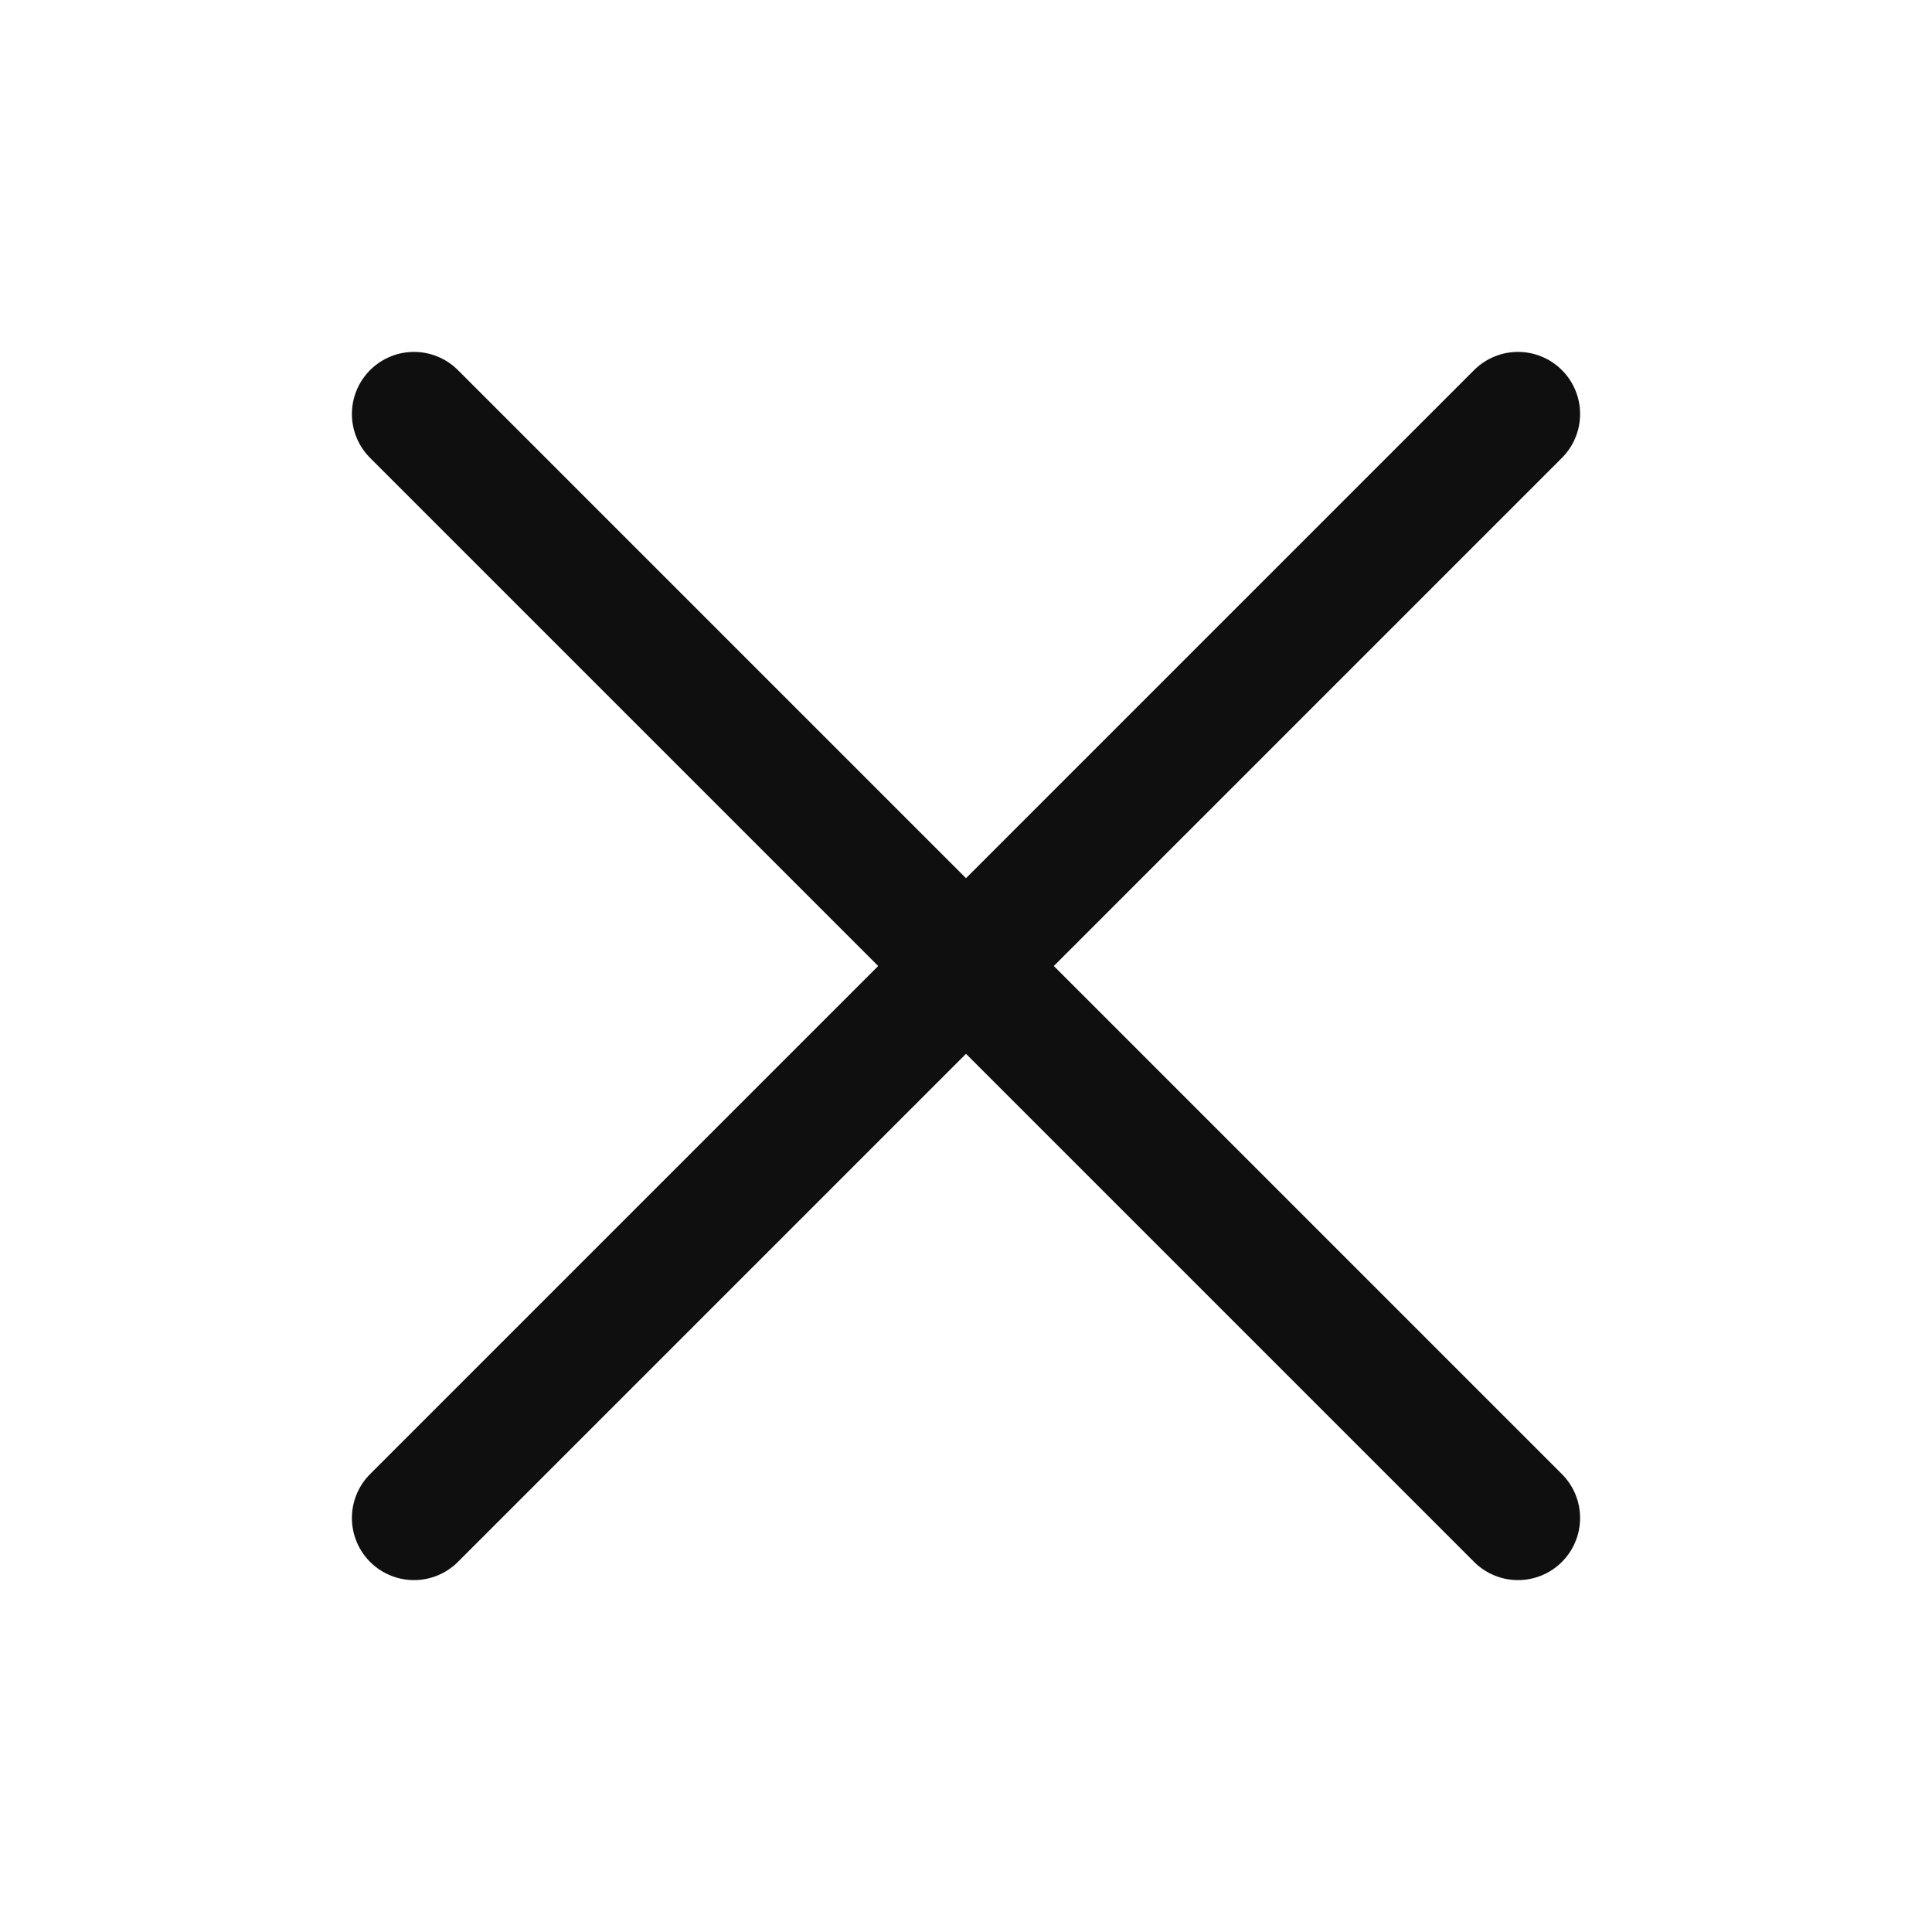
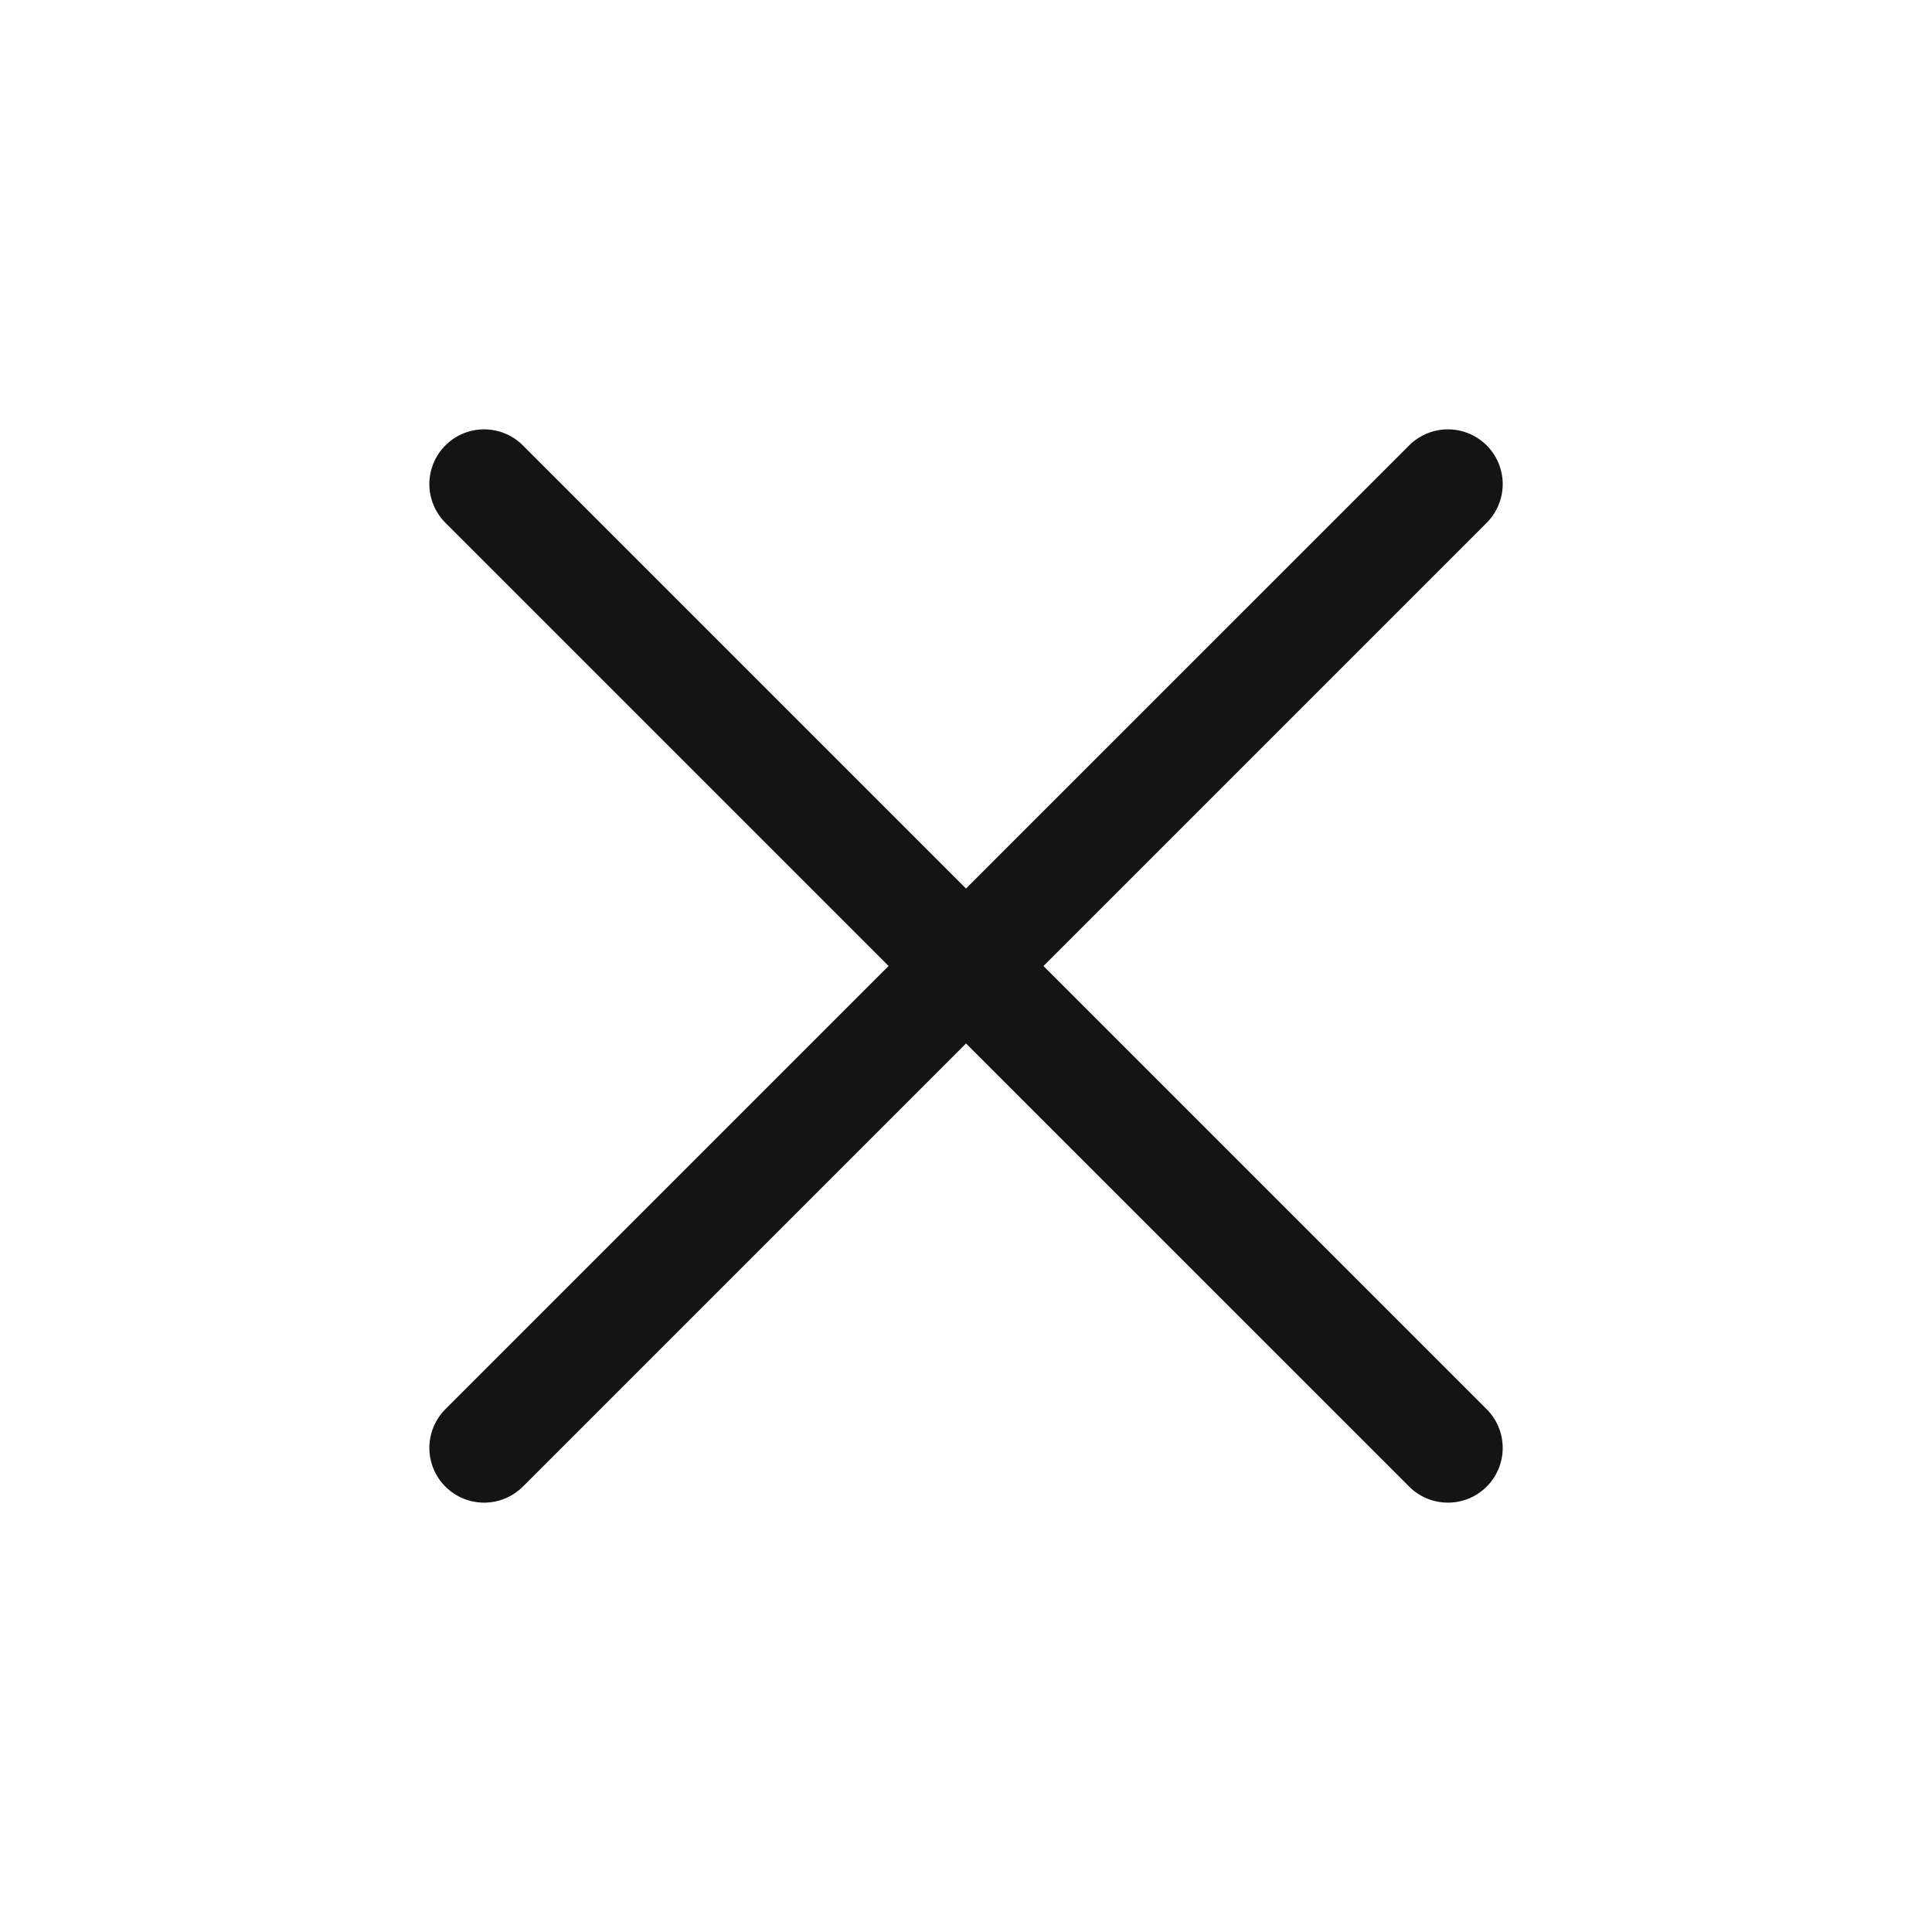
- <svg xmlns="http://www.w3.org/2000/svg" width="28" height="28" viewBox="0 0 28 28" fill="none">
-   <path d="M22 6L6 22M6 6L22 22" stroke="#0F0F0F" stroke-width="1.8" stroke-linecap="round" stroke-linejoin="round" />
+ <svg xmlns="http://www.w3.org/2000/svg" width="30" height="30" viewBox="0 0 30 30" fill="none">
+   <path fill-rule="evenodd" clip-rule="evenodd" d="M23.085 8.118C23.244 7.959 23.334 7.743 23.334 7.517C23.334 7.292 23.244 7.075 23.085 6.916C22.925 6.756 22.709 6.667 22.483 6.667C22.258 6.667 22.041 6.756 21.882 6.916L15 13.797L8.119 6.916C7.959 6.756 7.743 6.667 7.517 6.667C7.292 6.667 7.076 6.756 6.916 6.916C6.757 7.075 6.667 7.292 6.667 7.517C6.667 7.743 6.757 7.959 6.916 8.118L13.798 15L6.916 21.882C6.757 22.041 6.667 22.258 6.667 22.483C6.667 22.709 6.757 22.925 6.916 23.084C7.076 23.244 7.292 23.333 7.517 23.333C7.743 23.333 7.959 23.244 8.119 23.084L15 16.203L21.882 23.084C22.041 23.244 22.258 23.333 22.483 23.333C22.709 23.333 22.925 23.244 23.085 23.084C23.244 22.925 23.334 22.709 23.334 22.483C23.334 22.258 23.244 22.041 23.085 21.882L16.203 15L23.085 8.118Z" fill="#141414" />
</svg>
